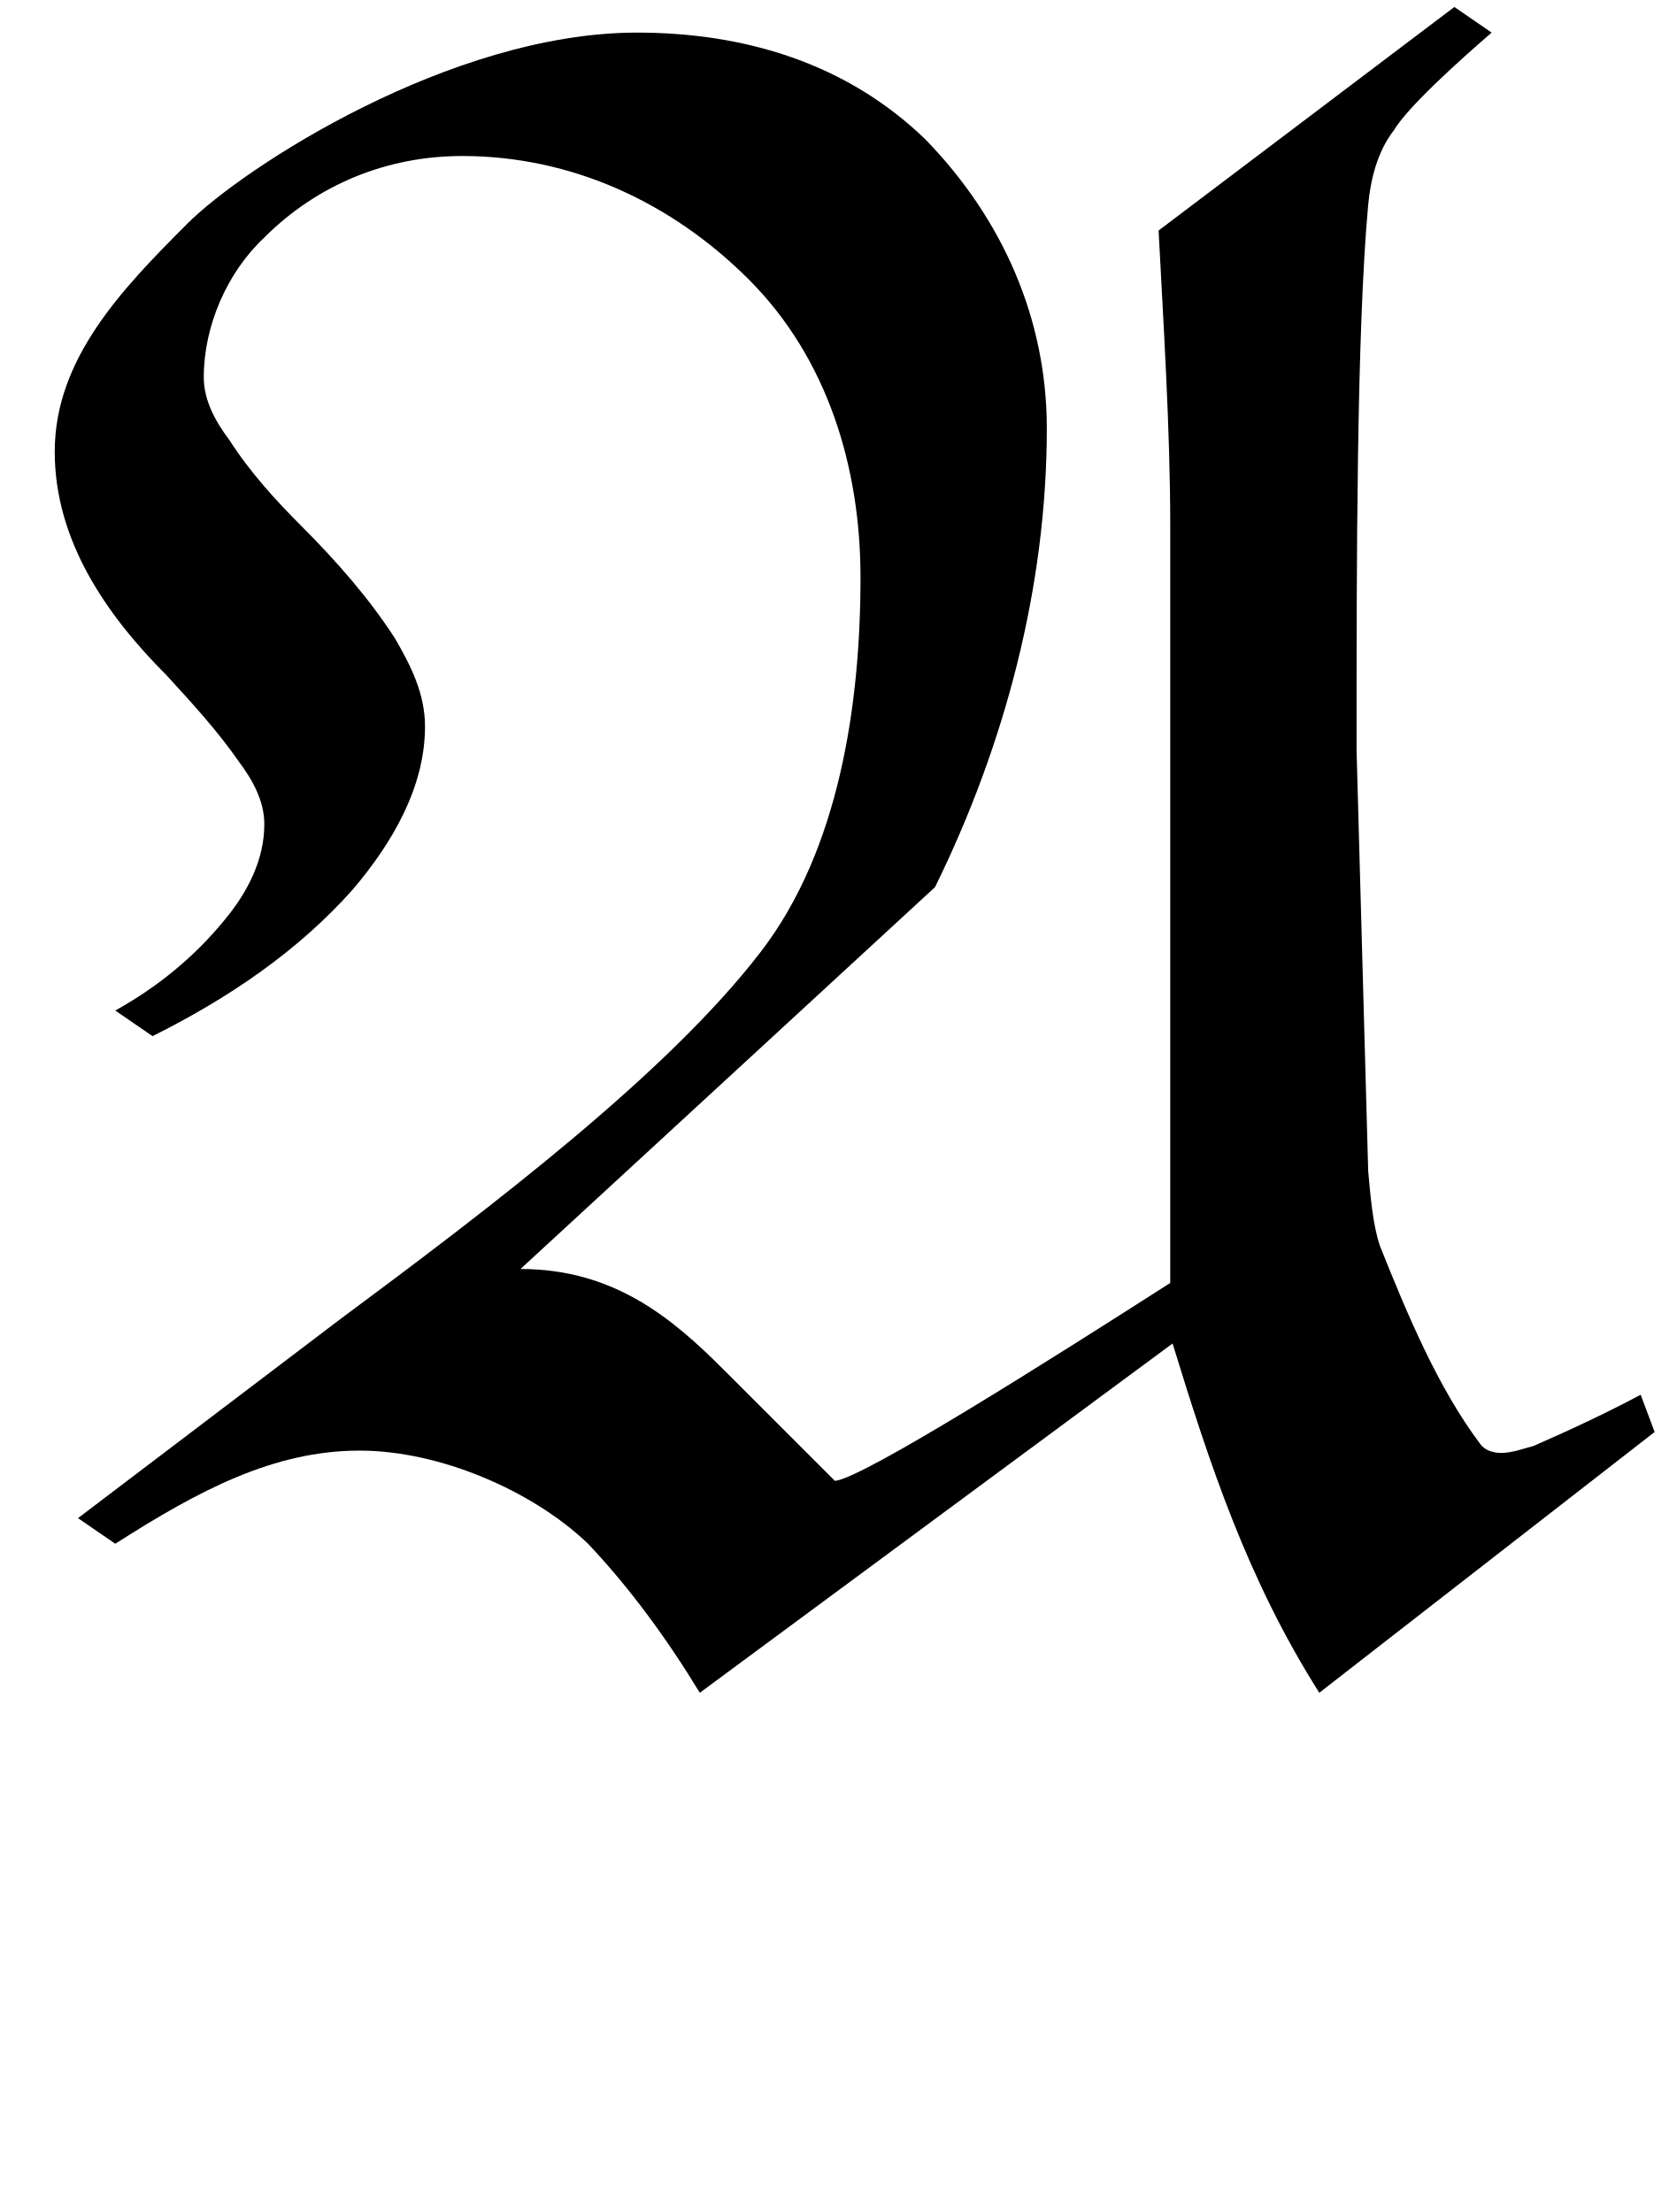
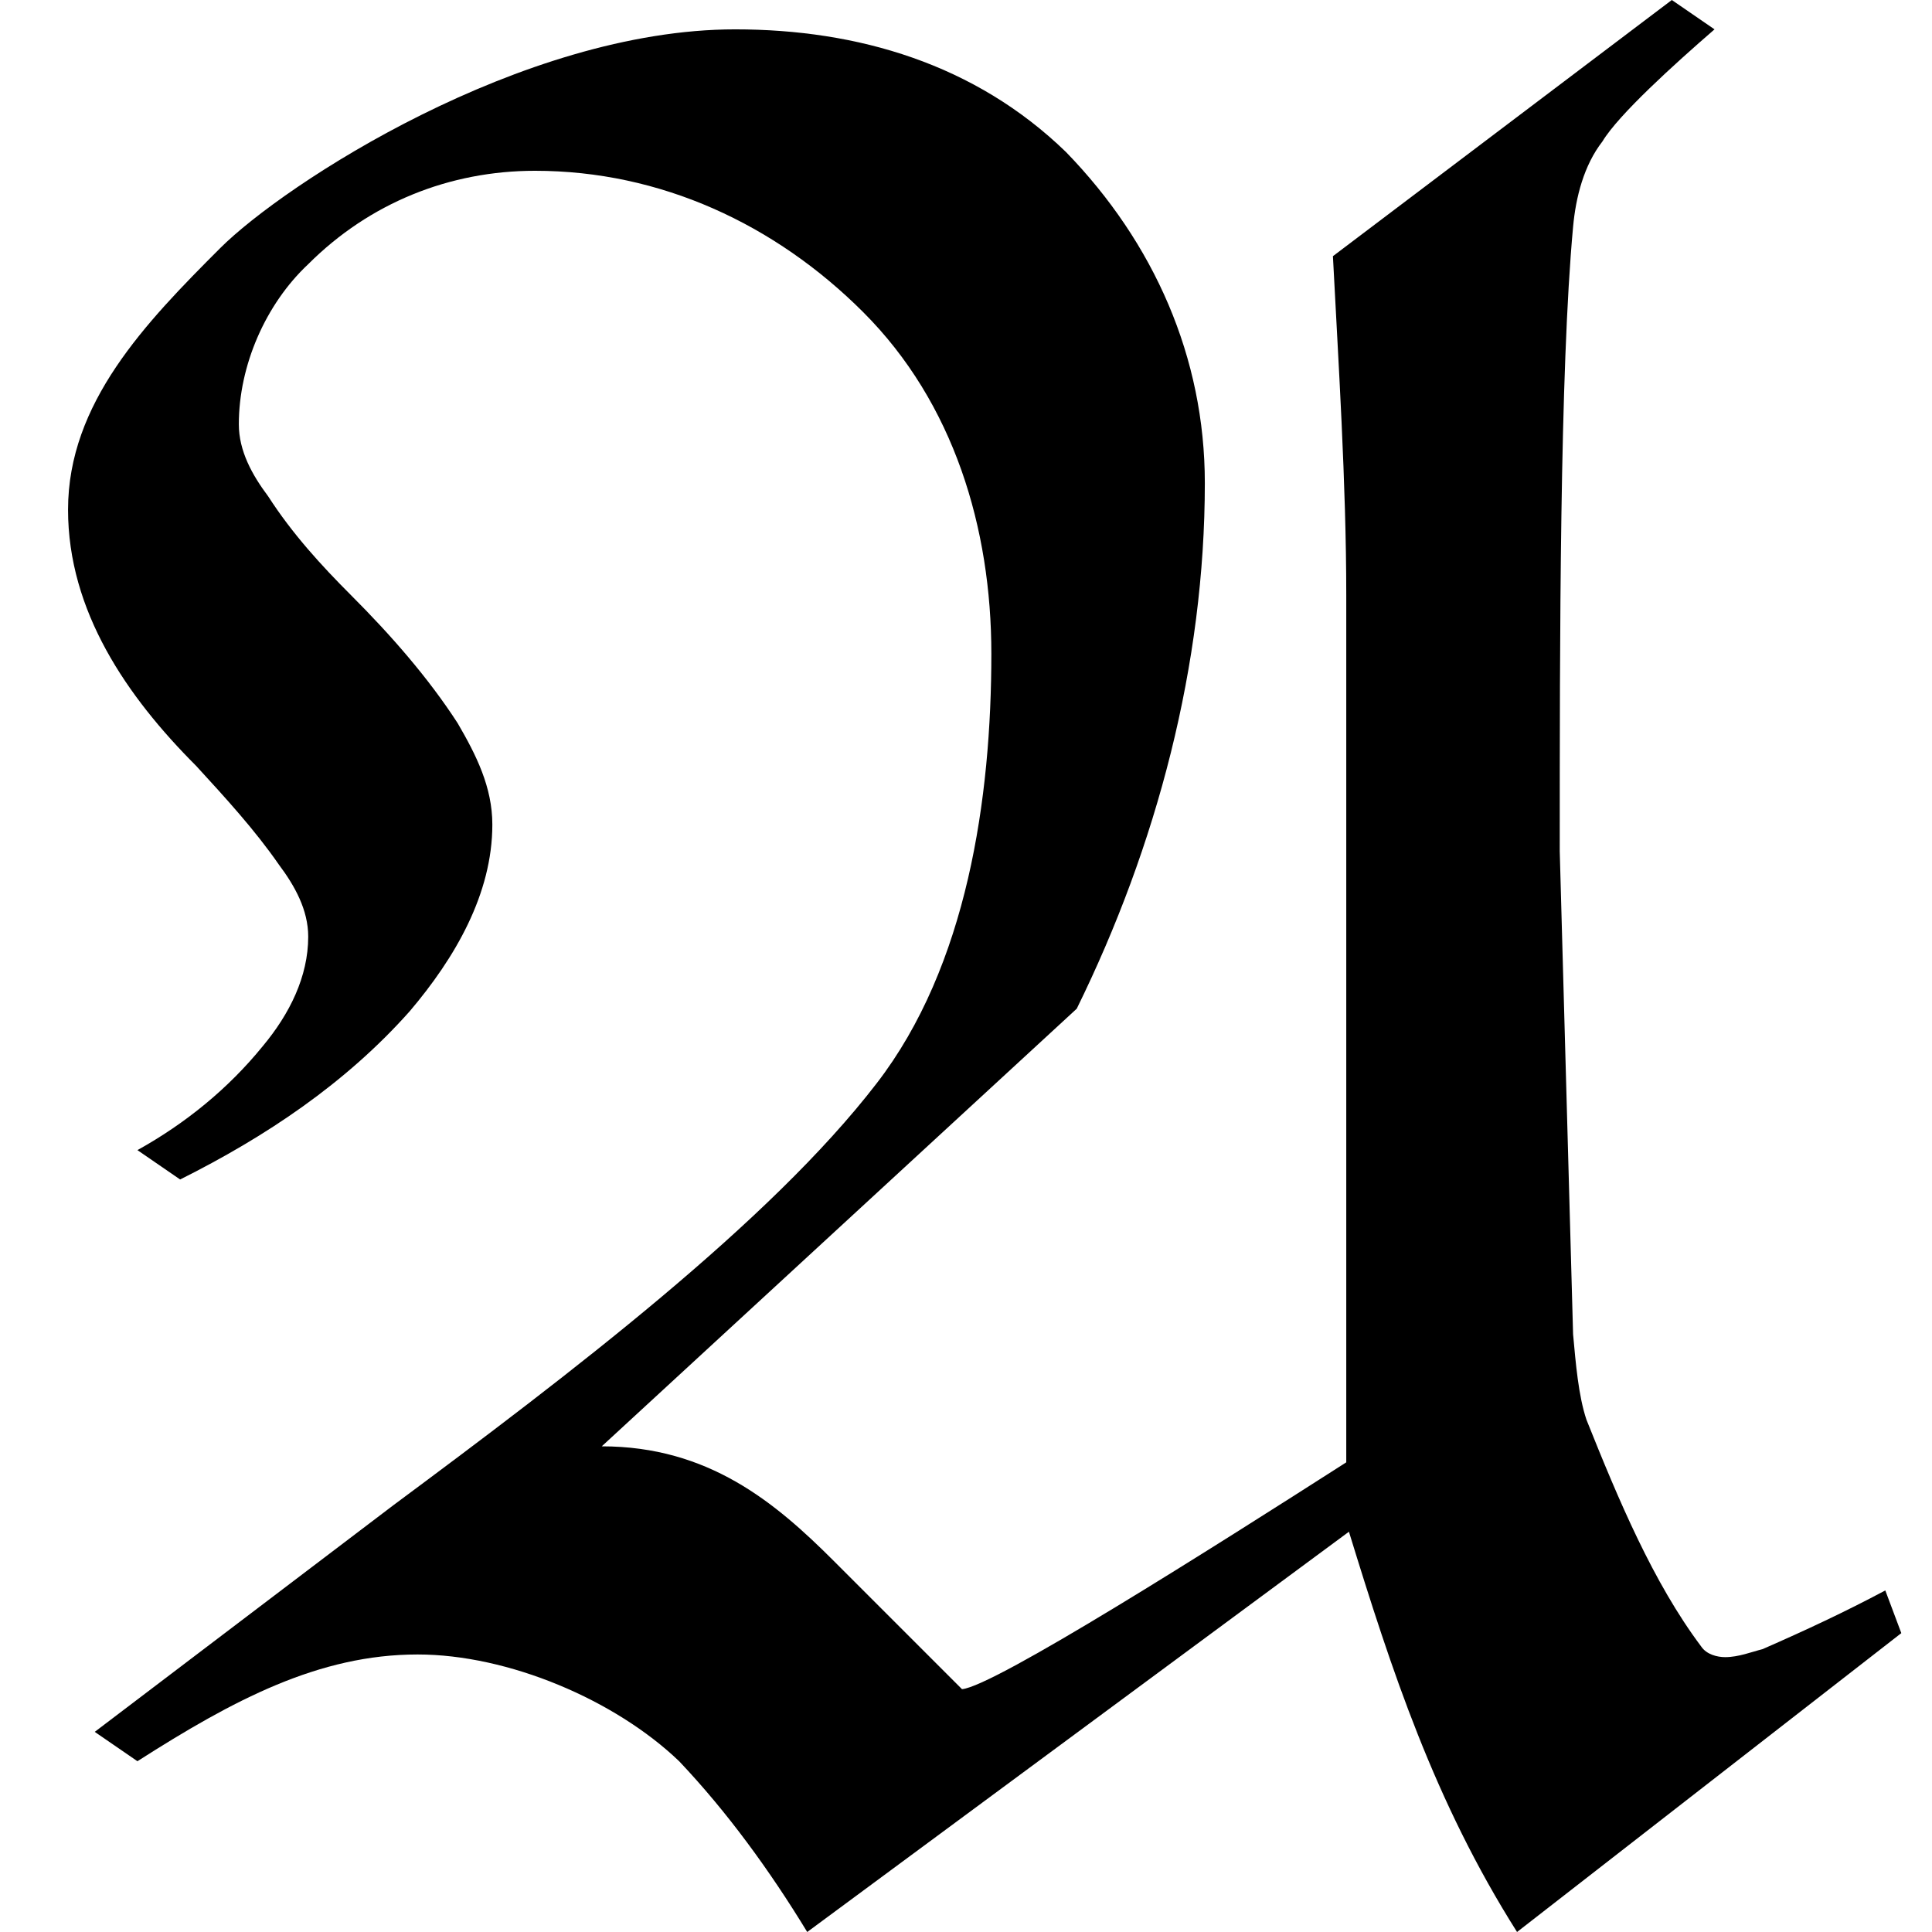
- <svg xmlns="http://www.w3.org/2000/svg" viewBox="0 0 717 950" width="0.72em" height="0.95em">
-   <path d="M709 615L703 599C688 607 673 614 657 621C653 622 648 624 643 624C640 624 636 623 634 620C616 596 603 565 591 535C588 526 587 514 586 503L581 322C581 244 581 142 586 88C587 77 590 65 597 56C603 46 624 27 639 14L623 3L496 99C498 138 501 184 501 226L501 551C451 583 369 635 357 636L309 588C287 566 262 545 222 545L400 381C430 320 448 252 448 184C448 137 429 94 396 60C362 27 318 14 272 14C192 14 103 72 79 96C51 124 22 154 22 194C22 232 44 264 70 290C81 302 92 314 101 327C107 335 112 344 112 354C112 369 105 383 95 395C82 411 66 424 48 434L64 445C96 429 126 409 150 382C167 362 181 338 181 312C181 298 175 286 168 274C157 257 143 241 128 226C117 215 106 203 97 189C91 181 86 172 86 162C86 140 96 117 112 102C135 79 165 67 197 67C244 67 287 87 320 120C354 154 368 201 368 248C368 302 359 365 325 409C285 461 210 518 144 567L32 652L48 663C84 640 116 623 153 623C187 623 227 640 251 663C269 682 285 704 299 727L502 577C518 629 534 678 565 727Z" />
+ <svg xmlns="http://www.w3.org/2000/svg" viewBox="0 0 717 724" width="0.72em" height="0.72em">
+   <path d="M709 612L703 596C688 604 673 611 657 618C653 619 648 621 643 621C640 621 636 620 634 617C616 593 603 562 591 532C588 523 587 511 586 500L581 319C581 241 581 139 586 85C587 74 590 62 597 53C603 43 624 24 639 11L623 0L496 96C498 135 501 181 501 223L501 548C451 580 369 632 357 633L309 585C287 563 262 542 222 542L400 378C430 317 448 249 448 181C448 134 429 91 396 57C362 24 318 11 272 11C192 11 103 69 79 93C51 121 22 151 22 191C22 229 44 261 70 287C81 299 92 311 101 324C107 332 112 341 112 351C112 366 105 380 95 392C82 408 66 421 48 431L64 442C96 426 126 406 150 379C167 359 181 335 181 309C181 295 175 283 168 271C157 254 143 238 128 223C117 212 106 200 97 186C91 178 86 169 86 159C86 137 96 114 112 99C135 76 165 64 197 64C244 64 287 84 320 117C354 151 368 198 368 245C368 299 359 362 325 406C285 458 210 515 144 564L32 649L48 660C84 637 116 620 153 620C187 620 227 637 251 660C269 679 285 701 299 724L502 574C518 626 534 675 565 724Z" />
</svg>
